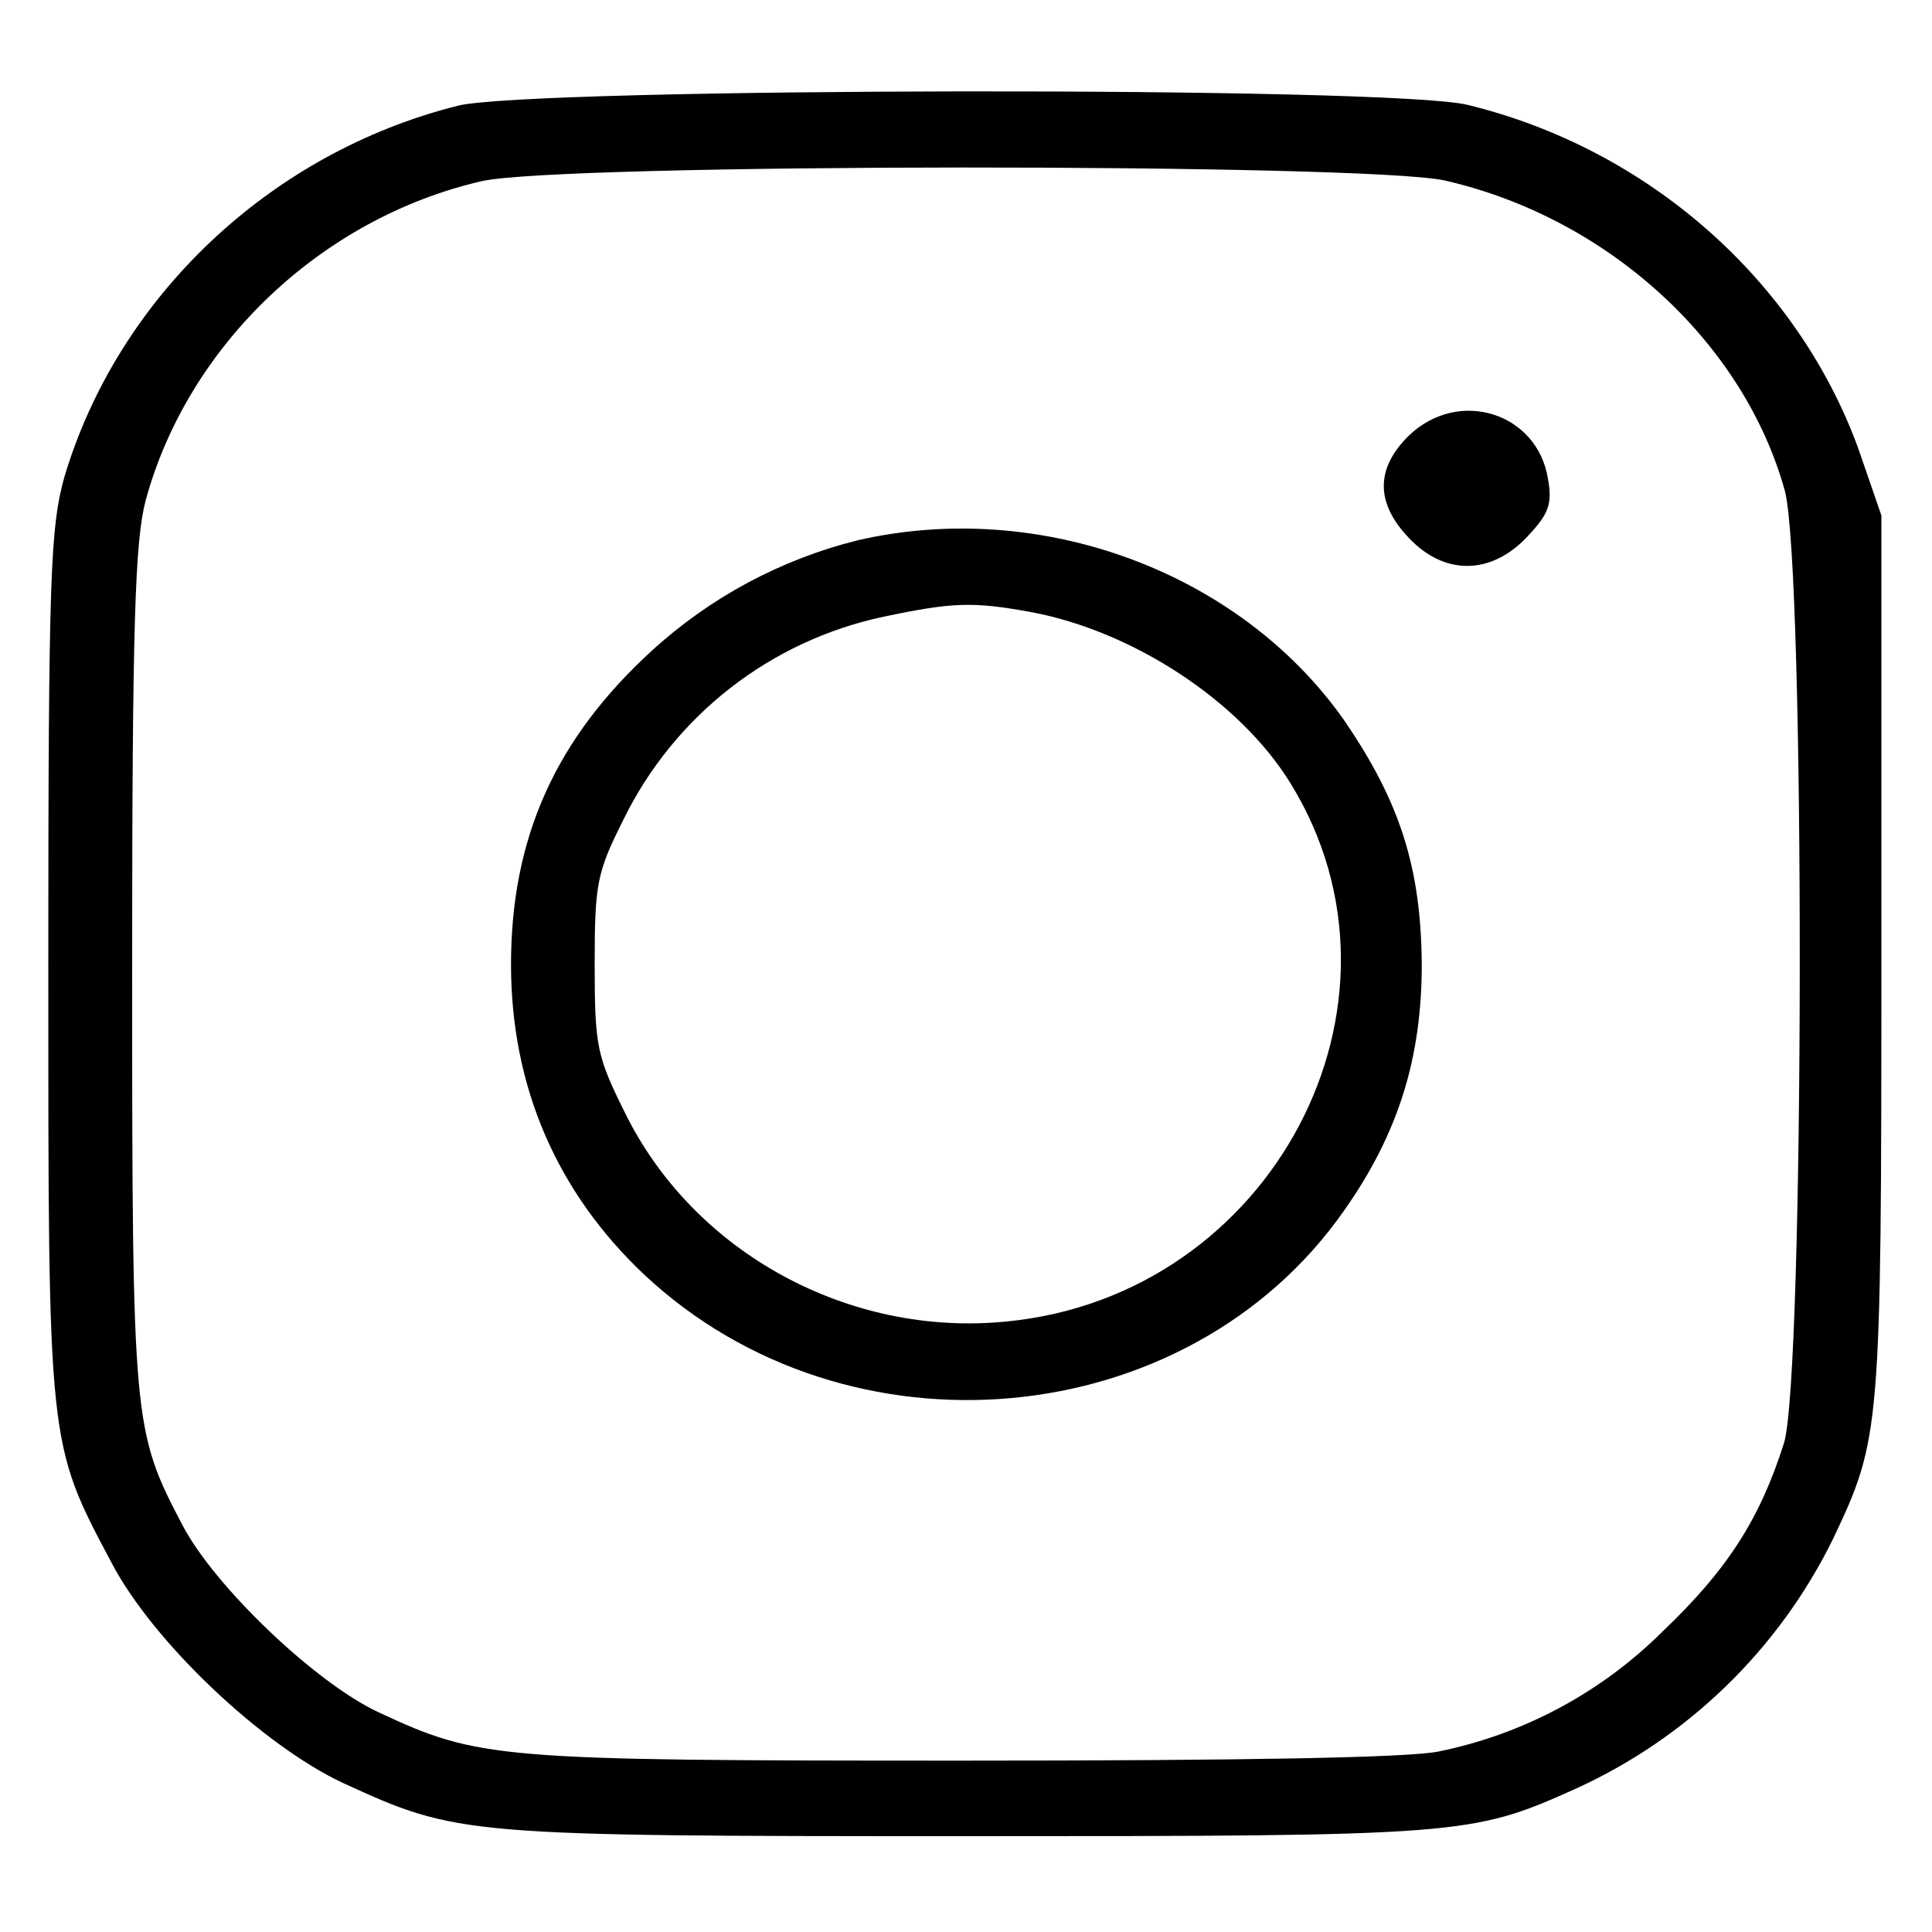
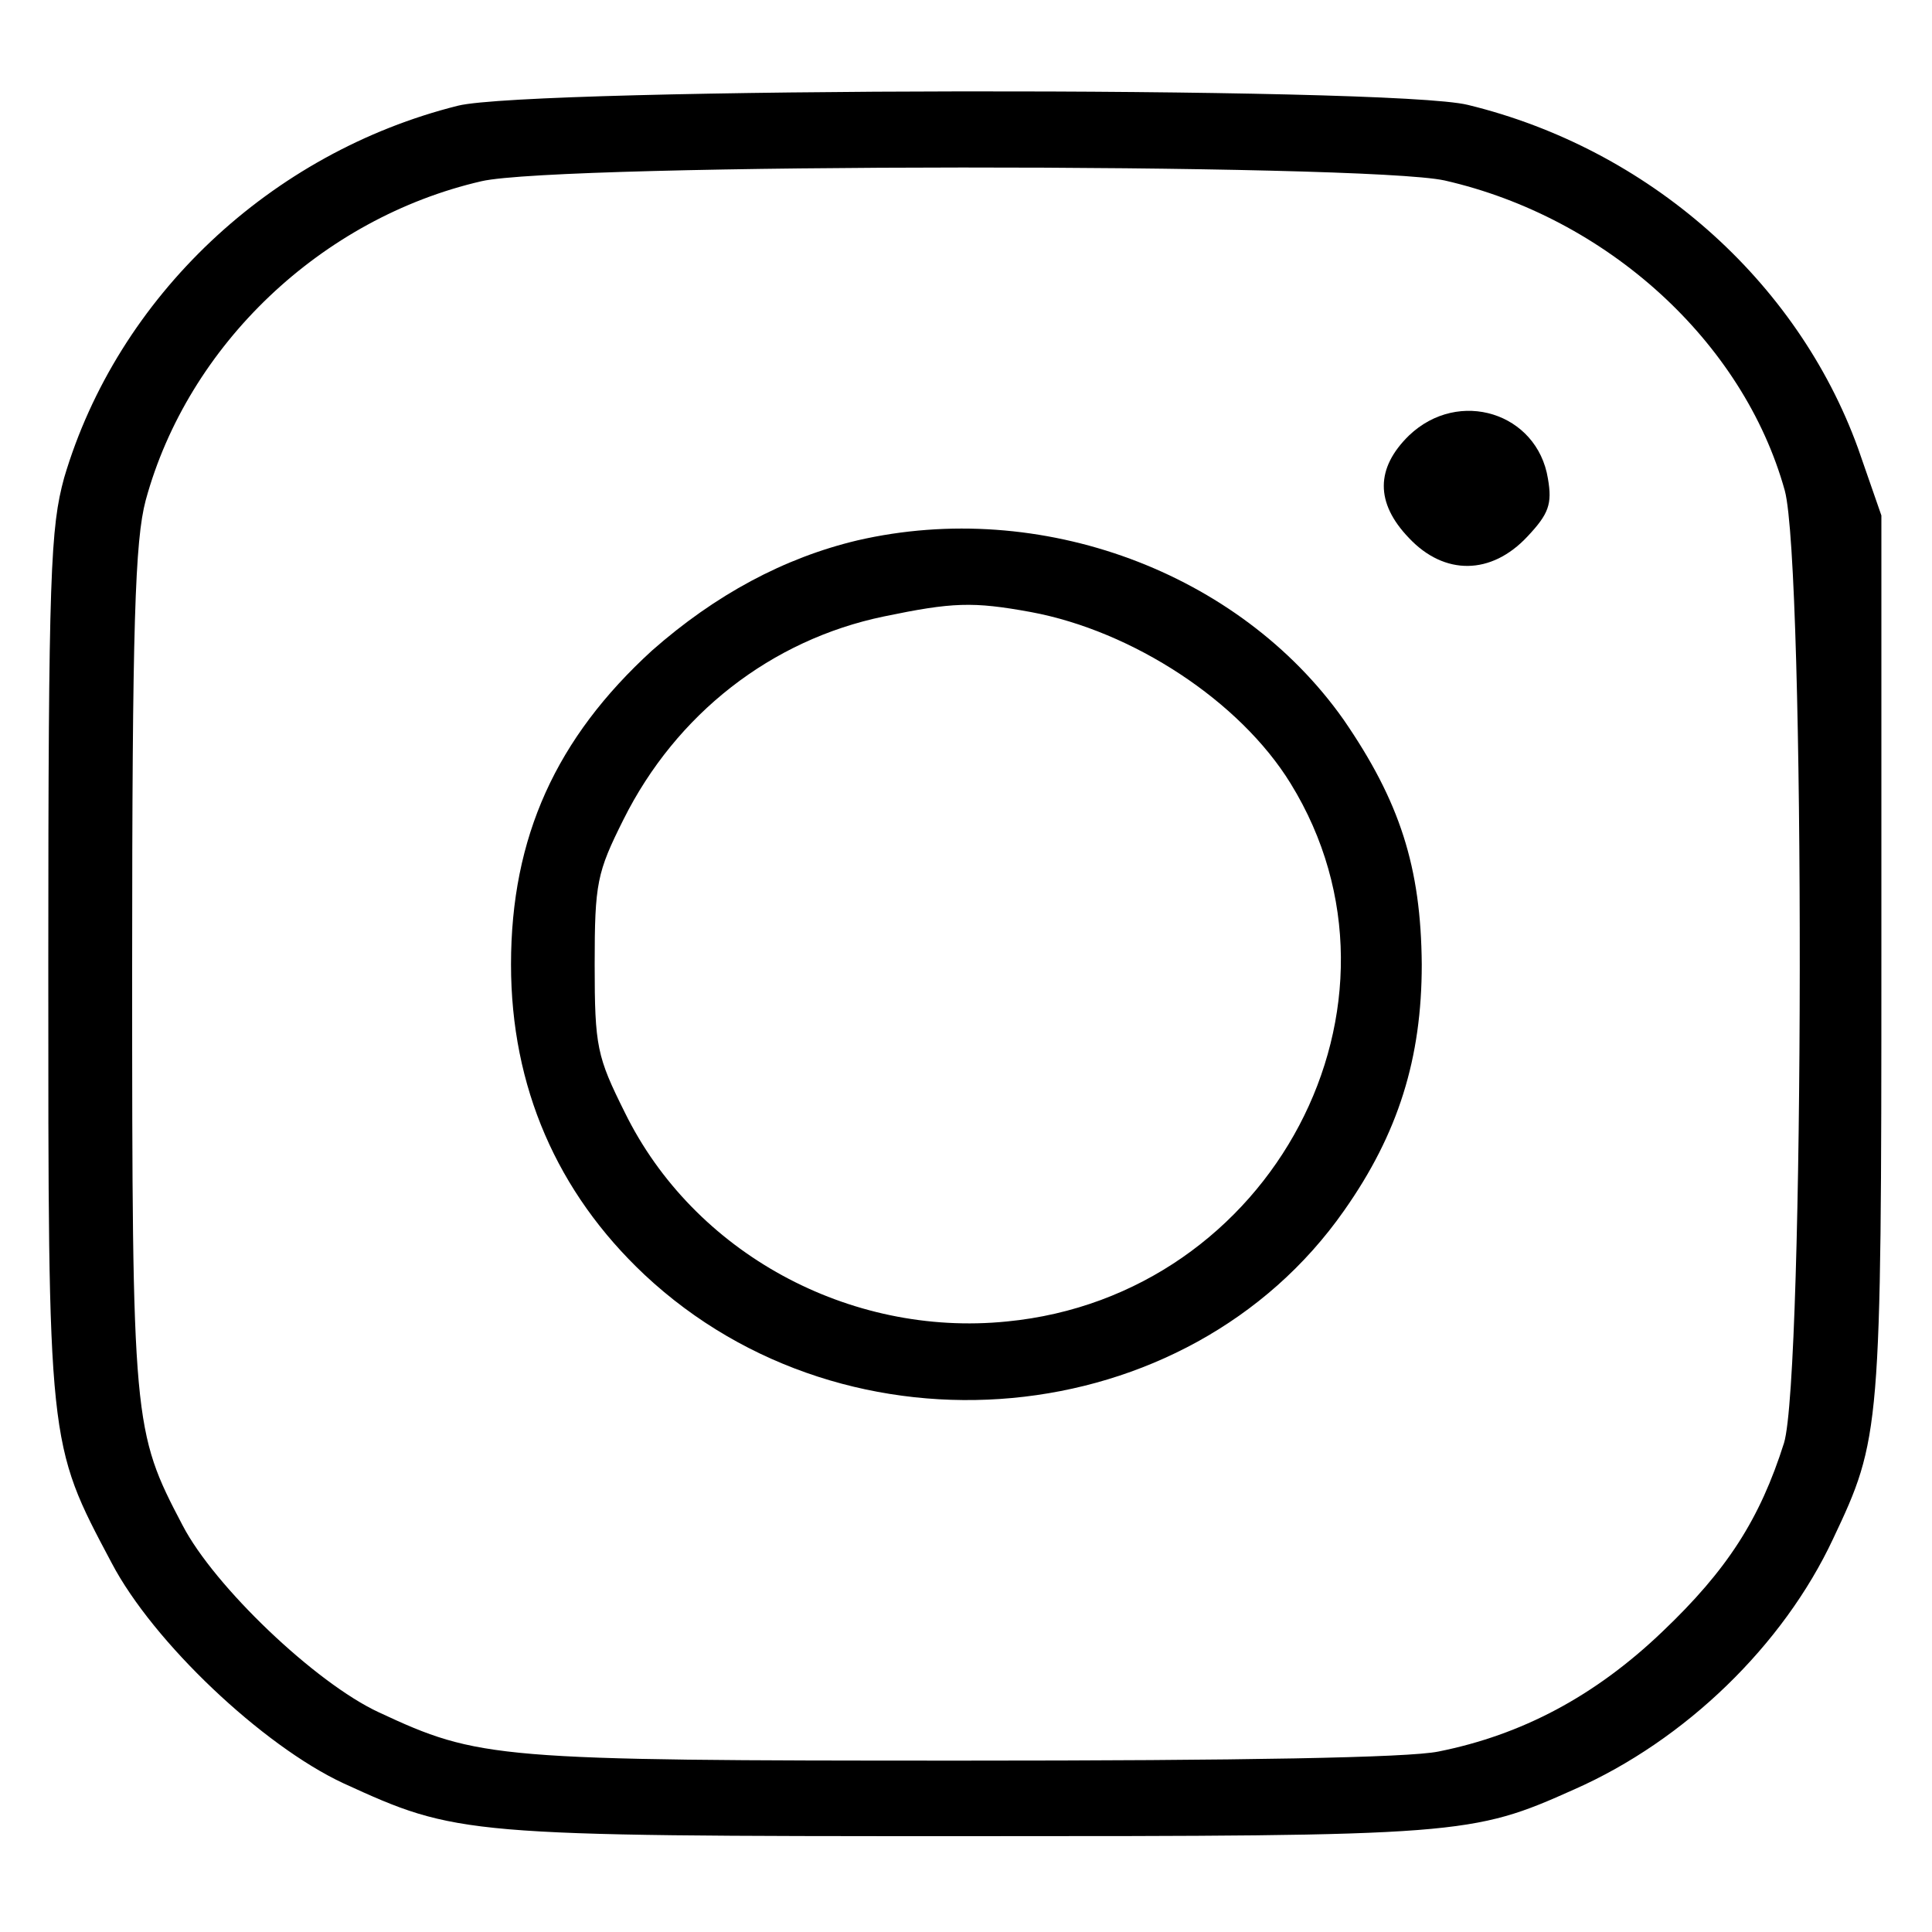
- <svg xmlns="http://www.w3.org/2000/svg" width="10" height="10">
-   <path d="M2.371.547C1.402.789.61 1.535.332 2.473c-.07.257-.082.484-.082 2.52 0 2.495-.004 2.472.328 3.097.215.41.781.945 1.2 1.14.59.27.617.274 3.226.274 2.559 0 2.613-.004 3.144-.242a2.756 2.756 0 001.34-1.297c.246-.52.25-.555.25-3.016V2.668l-.12-.348C9.3 1.45 8.53.77 7.597.543 7.207.445 2.75.453 2.37.547zm5.106.387c.84.191 1.546.832 1.761 1.605.106.39.102 4.582-.004 4.93-.125.394-.293.656-.629.976a2.29 2.29 0 01-1.16.621c-.156.032-1.015.047-2.465.047-2.418 0-2.5-.008-3.02-.25-.327-.152-.85-.652-1.015-.968-.257-.489-.261-.528-.261-2.883 0-1.785.015-2.215.07-2.422.219-.805.91-1.461 1.738-1.652.406-.094 4.57-.094 4.985-.004zm0 0" />
-   <path d="M7.293 2.254c-.172.168-.176.348 0 .531.184.195.426.192.613-.008.11-.117.13-.168.106-.3-.055-.34-.461-.47-.719-.223zm-2.855.543a2.46 2.46 0 00-1.063.57c-.496.453-.73.965-.73 1.625 0 .633.238 1.18.69 1.606 1.056.988 2.813.824 3.622-.332.281-.399.402-.79.402-1.274-.004-.504-.113-.844-.406-1.27-.539-.761-1.566-1.144-2.516-.925zm.898.371c.527.098 1.082.46 1.344.887.703 1.14-.094 2.652-1.47 2.785-.815.082-1.62-.356-1.976-1.082-.144-.29-.156-.34-.156-.766 0-.422.012-.476.149-.75a1.95 1.95 0 011.347-1.05c.356-.075.461-.079.762-.024zm0 0" />
+ <svg xmlns="http://www.w3.org/2000/svg" width="10px" height="10px" fill="#000000" viewBox="0 0 10 10" version="1.1">
+   <path fill="#000000" d="M 2.371 0.547 C 1.402 0.789 0.609 1.535 0.332 2.473 C 0.262 2.73 0.25 2.957 0.25 4.992 C 0.25 7.488 0.246 7.465 0.578 8.09 C 0.793 8.5 1.359 9.035 1.777 9.23 C 2.367 9.5 2.395 9.504 5.004 9.504 C 7.562 9.504 7.617 9.5 8.148 9.262 C 8.723 9.008 9.23 8.516 9.488 7.965 C 9.734 7.445 9.738 7.41 9.738 4.949 L 9.738 2.668 L 9.617 2.32 C 9.301 1.449 8.531 0.77 7.598 0.543 C 7.207 0.445 2.75 0.453 2.371 0.547 Z M 7.477 0.934 C 8.316 1.125 9.023 1.766 9.238 2.539 C 9.344 2.93 9.34 7.121 9.234 7.469 C 9.109 7.863 8.941 8.125 8.605 8.445 C 8.254 8.781 7.875 8.98 7.445 9.066 C 7.289 9.098 6.43 9.113 4.98 9.113 C 2.562 9.113 2.48 9.105 1.961 8.863 C 1.633 8.711 1.109 8.211 0.945 7.895 C 0.688 7.406 0.684 7.367 0.684 5.012 C 0.684 3.227 0.699 2.797 0.754 2.59 C 0.973 1.785 1.664 1.129 2.492 0.938 C 2.898 0.844 7.062 0.844 7.477 0.934 Z M 7.477 0.934 " />
+   <path fill="#000000" d="M 7.293 2.254 C 7.121 2.422 7.117 2.602 7.293 2.785 C 7.477 2.98 7.719 2.977 7.906 2.777 C 8.016 2.66 8.035 2.609 8.012 2.477 C 7.957 2.137 7.551 2.008 7.293 2.254 Z M 7.293 2.254 " />
+   <path fill="#000000" d="M 4.438 2.797 C 4.059 2.887 3.703 3.078 3.375 3.367 C 2.879 3.82 2.645 4.332 2.645 4.992 C 2.645 5.625 2.883 6.172 3.336 6.598 C 4.391 7.586 6.148 7.422 6.957 6.266 C 7.238 5.867 7.359 5.477 7.359 4.992 C 7.355 4.488 7.246 4.148 6.953 3.723 C 6.414 2.961 5.387 2.578 4.438 2.797 Z M 5.336 3.168 C 5.863 3.266 6.418 3.629 6.68 4.055 C 7.383 5.195 6.586 6.707 5.211 6.84 C 4.395 6.922 3.59 6.484 3.234 5.758 C 3.09 5.469 3.078 5.418 3.078 4.992 C 3.078 4.57 3.09 4.516 3.227 4.242 C 3.5 3.695 3.992 3.312 4.574 3.191 C 4.93 3.117 5.035 3.113 5.336 3.168 Z M 5.336 3.168 " />
</svg>
